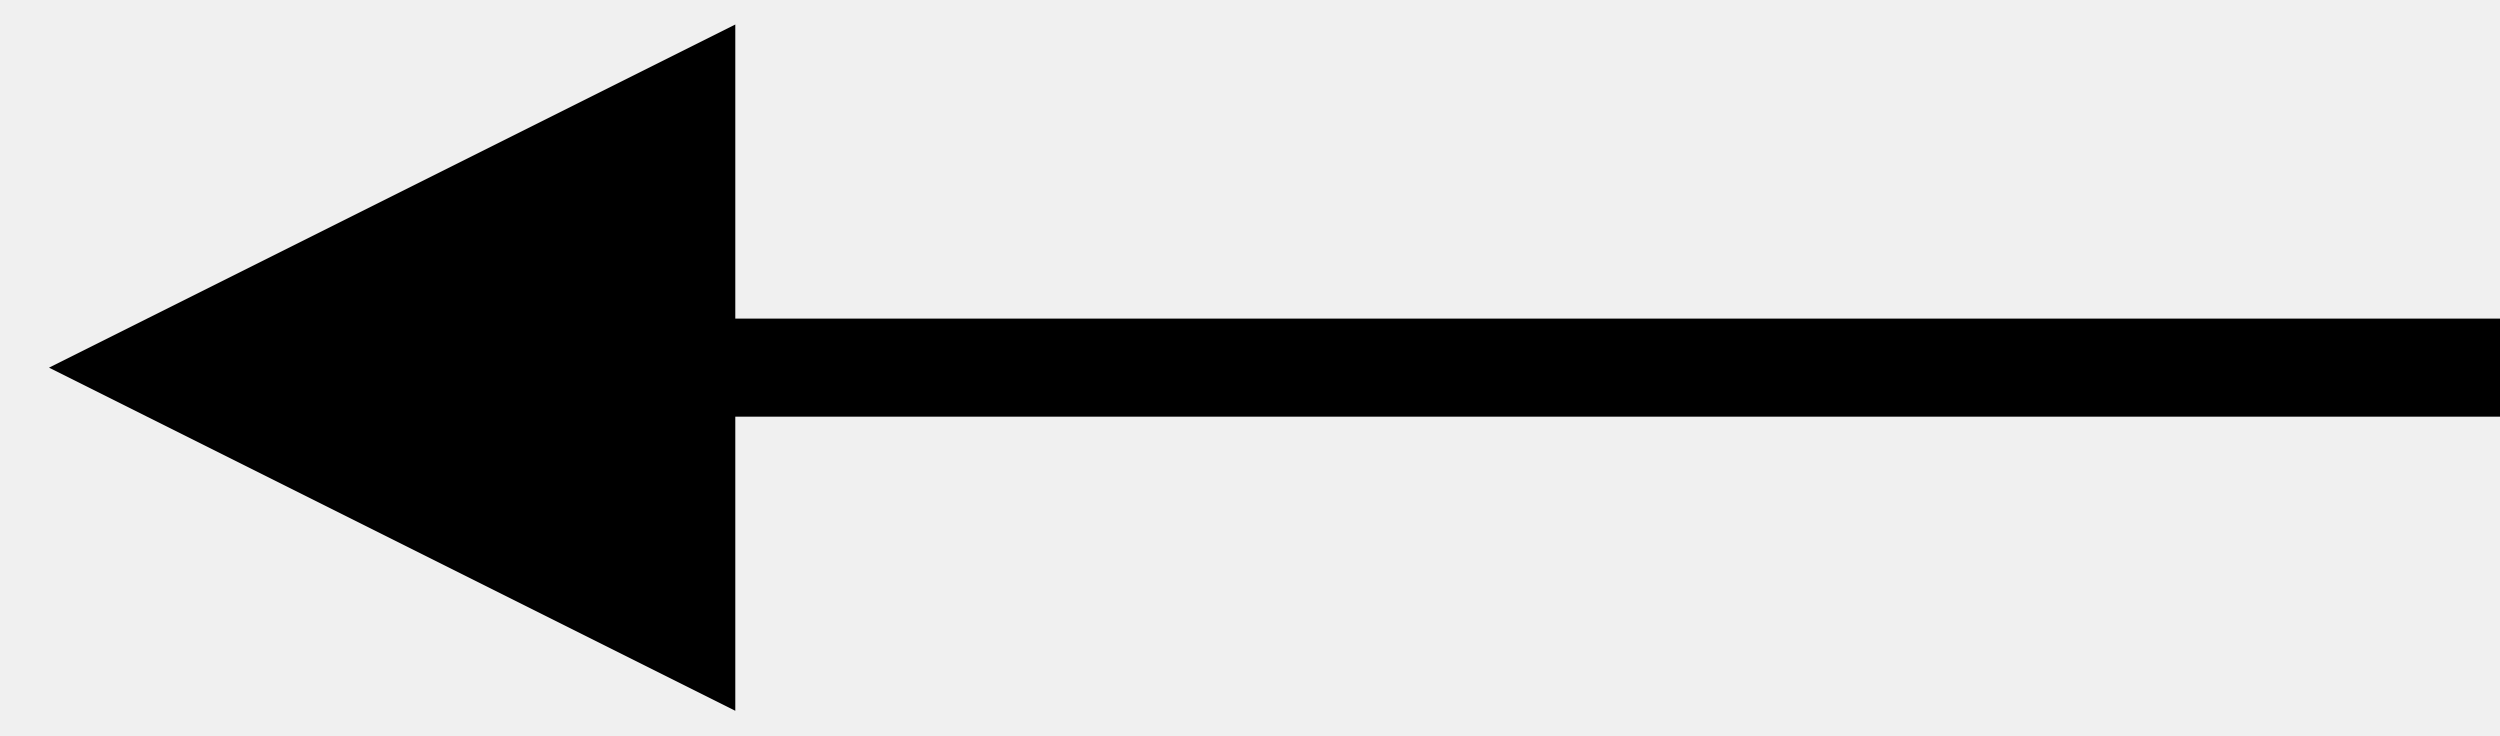
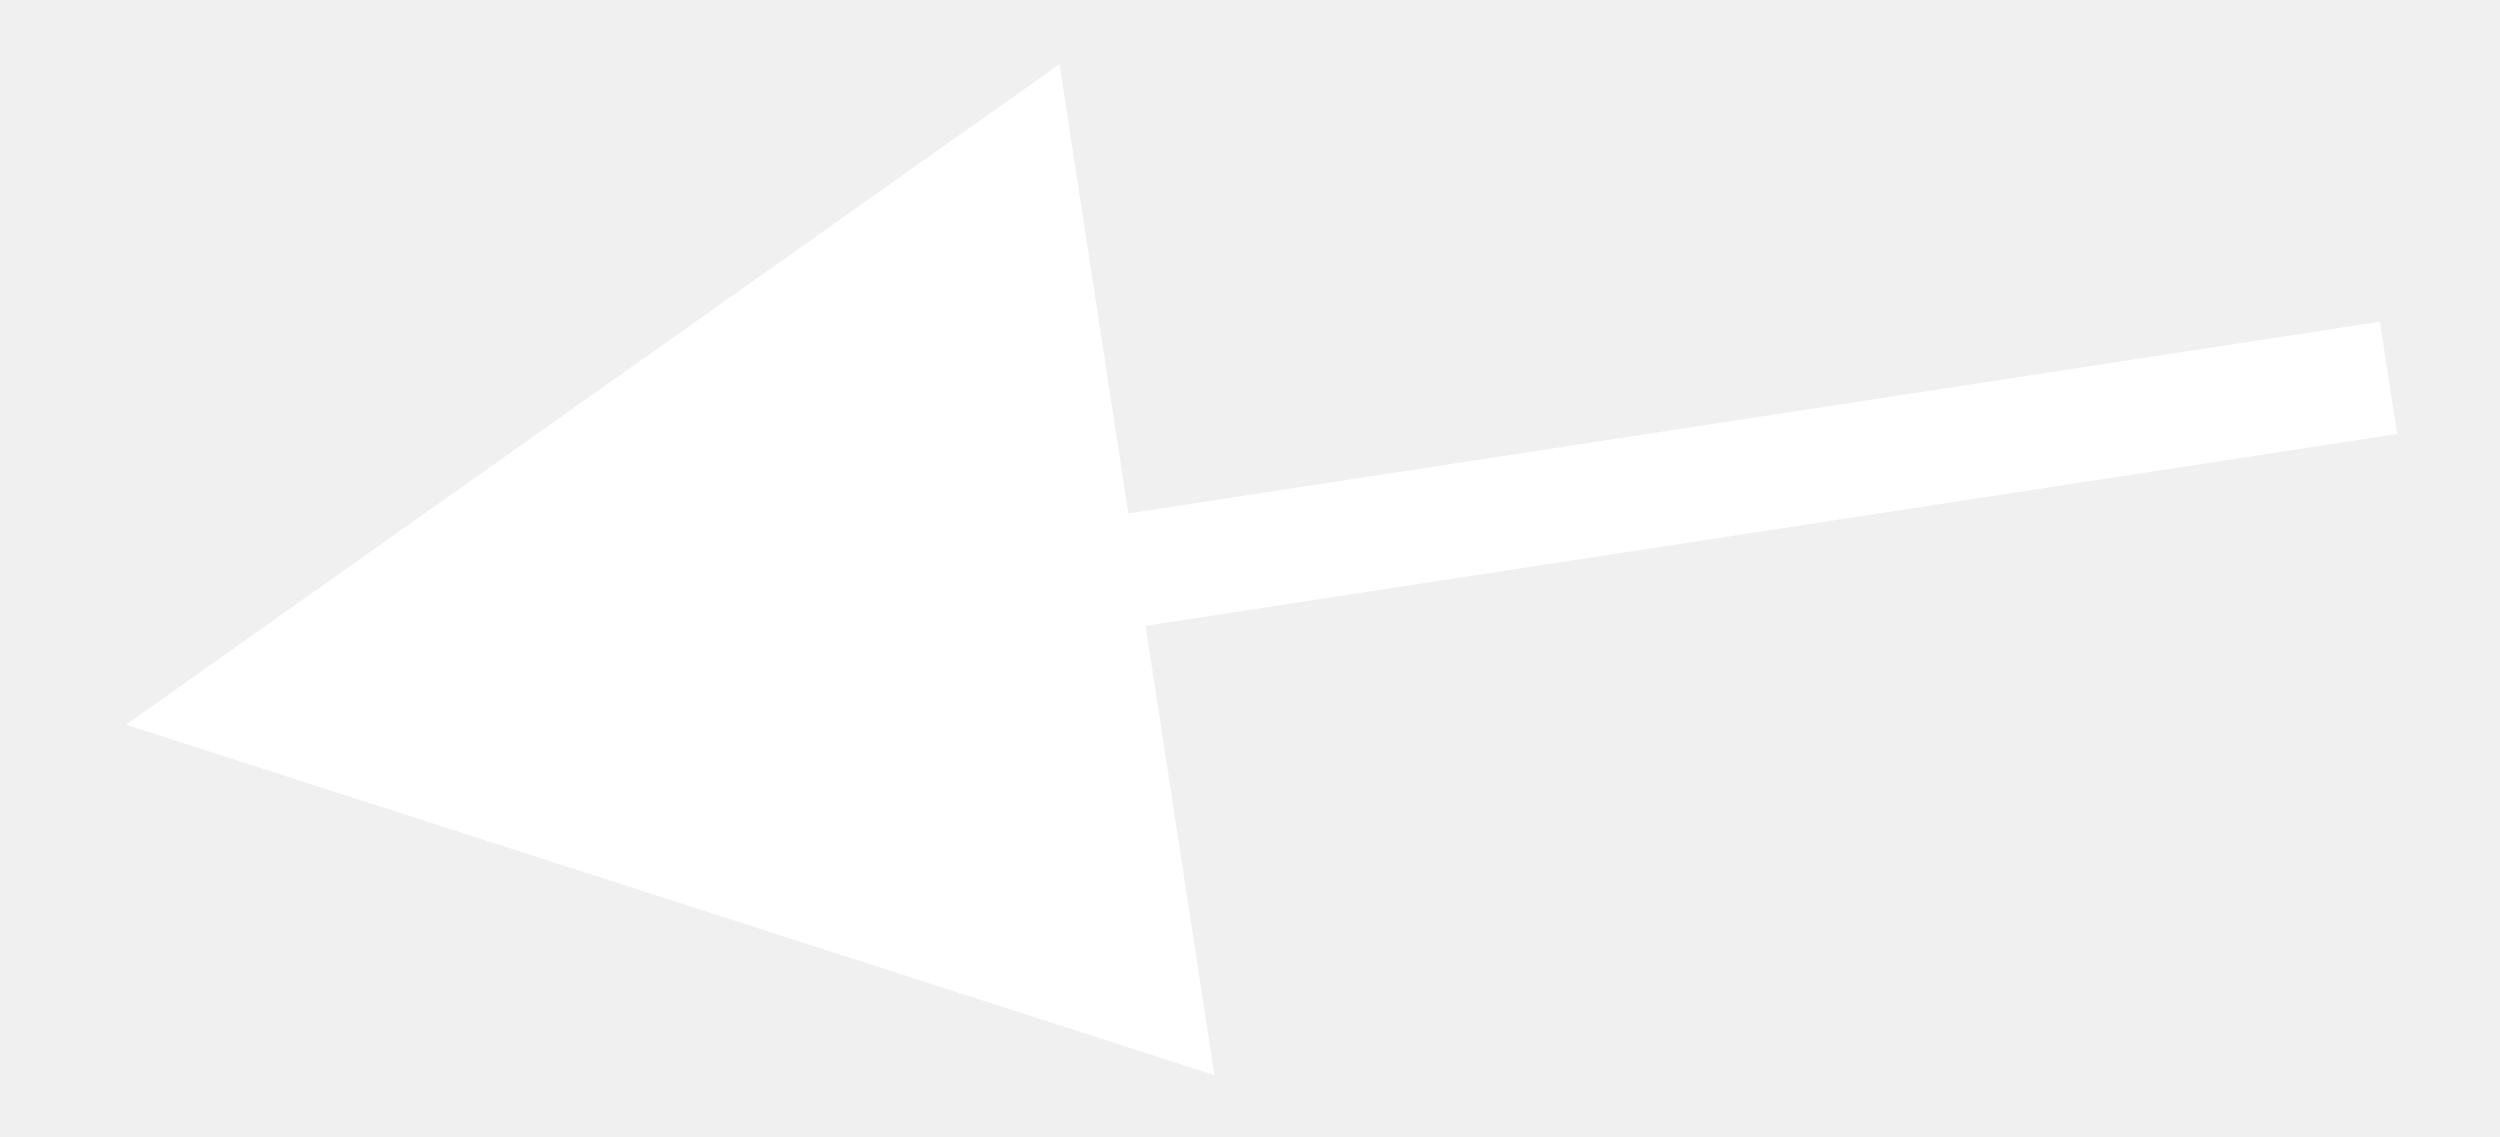
- <svg xmlns="http://www.w3.org/2000/svg" width="51px" height="15px" viewBox="0 0 51 15" version="1.1">
+ <svg xmlns="http://www.w3.org/2000/svg" width="22px" height="10px" viewBox="0 0 22 10" version="1.1">
  <g id="Page-1" stroke="none" stroke-width="1" fill="none" fill-rule="evenodd">
-     <g id="Mobile" transform="translate(-134, -747)" fill="#000000" fill-rule="nonzero">
-       <path id="Line-2" d="M149,747.5 L149,753.5 L186,753.5 L186,755.5 L149,755.5 L149,761.5 L135,754.5 L149,747.5 Z" />
+     <g id="Desktop" transform="translate(-788, -6901)" fill="#FFFFFF" fill-rule="nonzero">
+       <path id="Line-2" d="M797.324,6901.565 L797.929,6905.518 L808.449,6903.907 L808.943,6903.831 L809.095,6904.819 L808.6,6904.895 L798.081,6906.507 L798.687,6910.461 L789.109,6907.377 L797.324,6901.565 Z" />
    </g>
  </g>
</svg>
